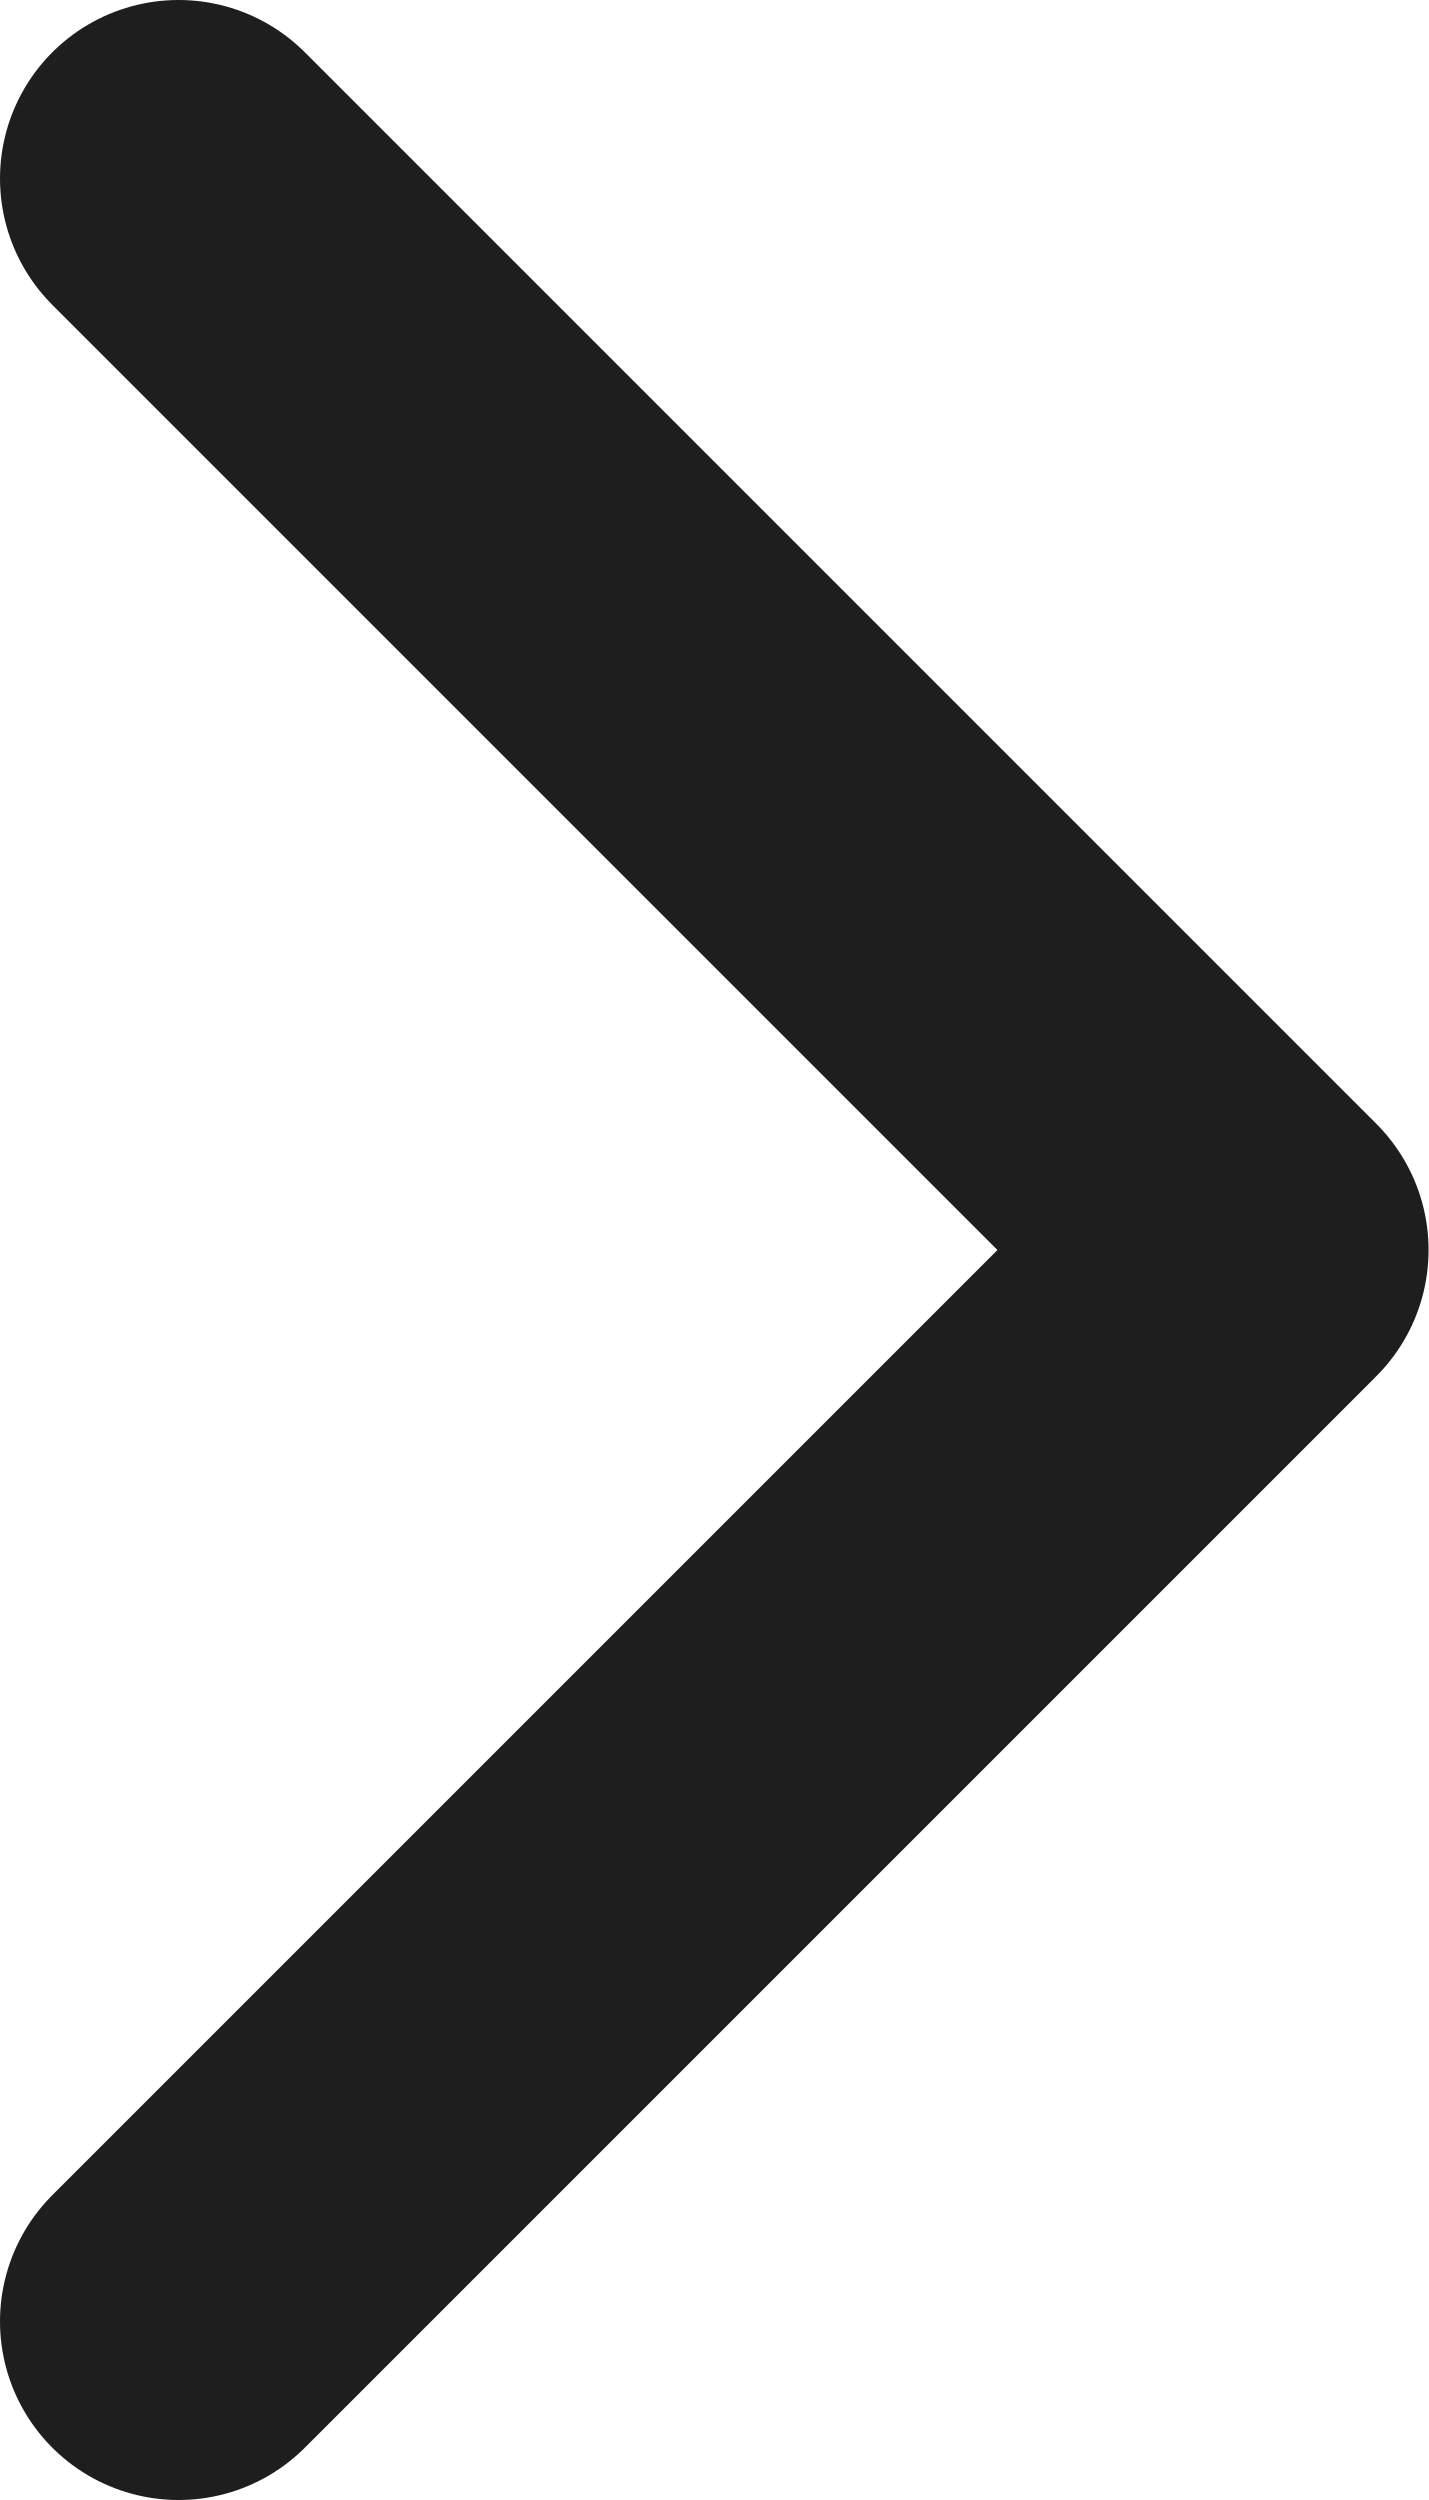
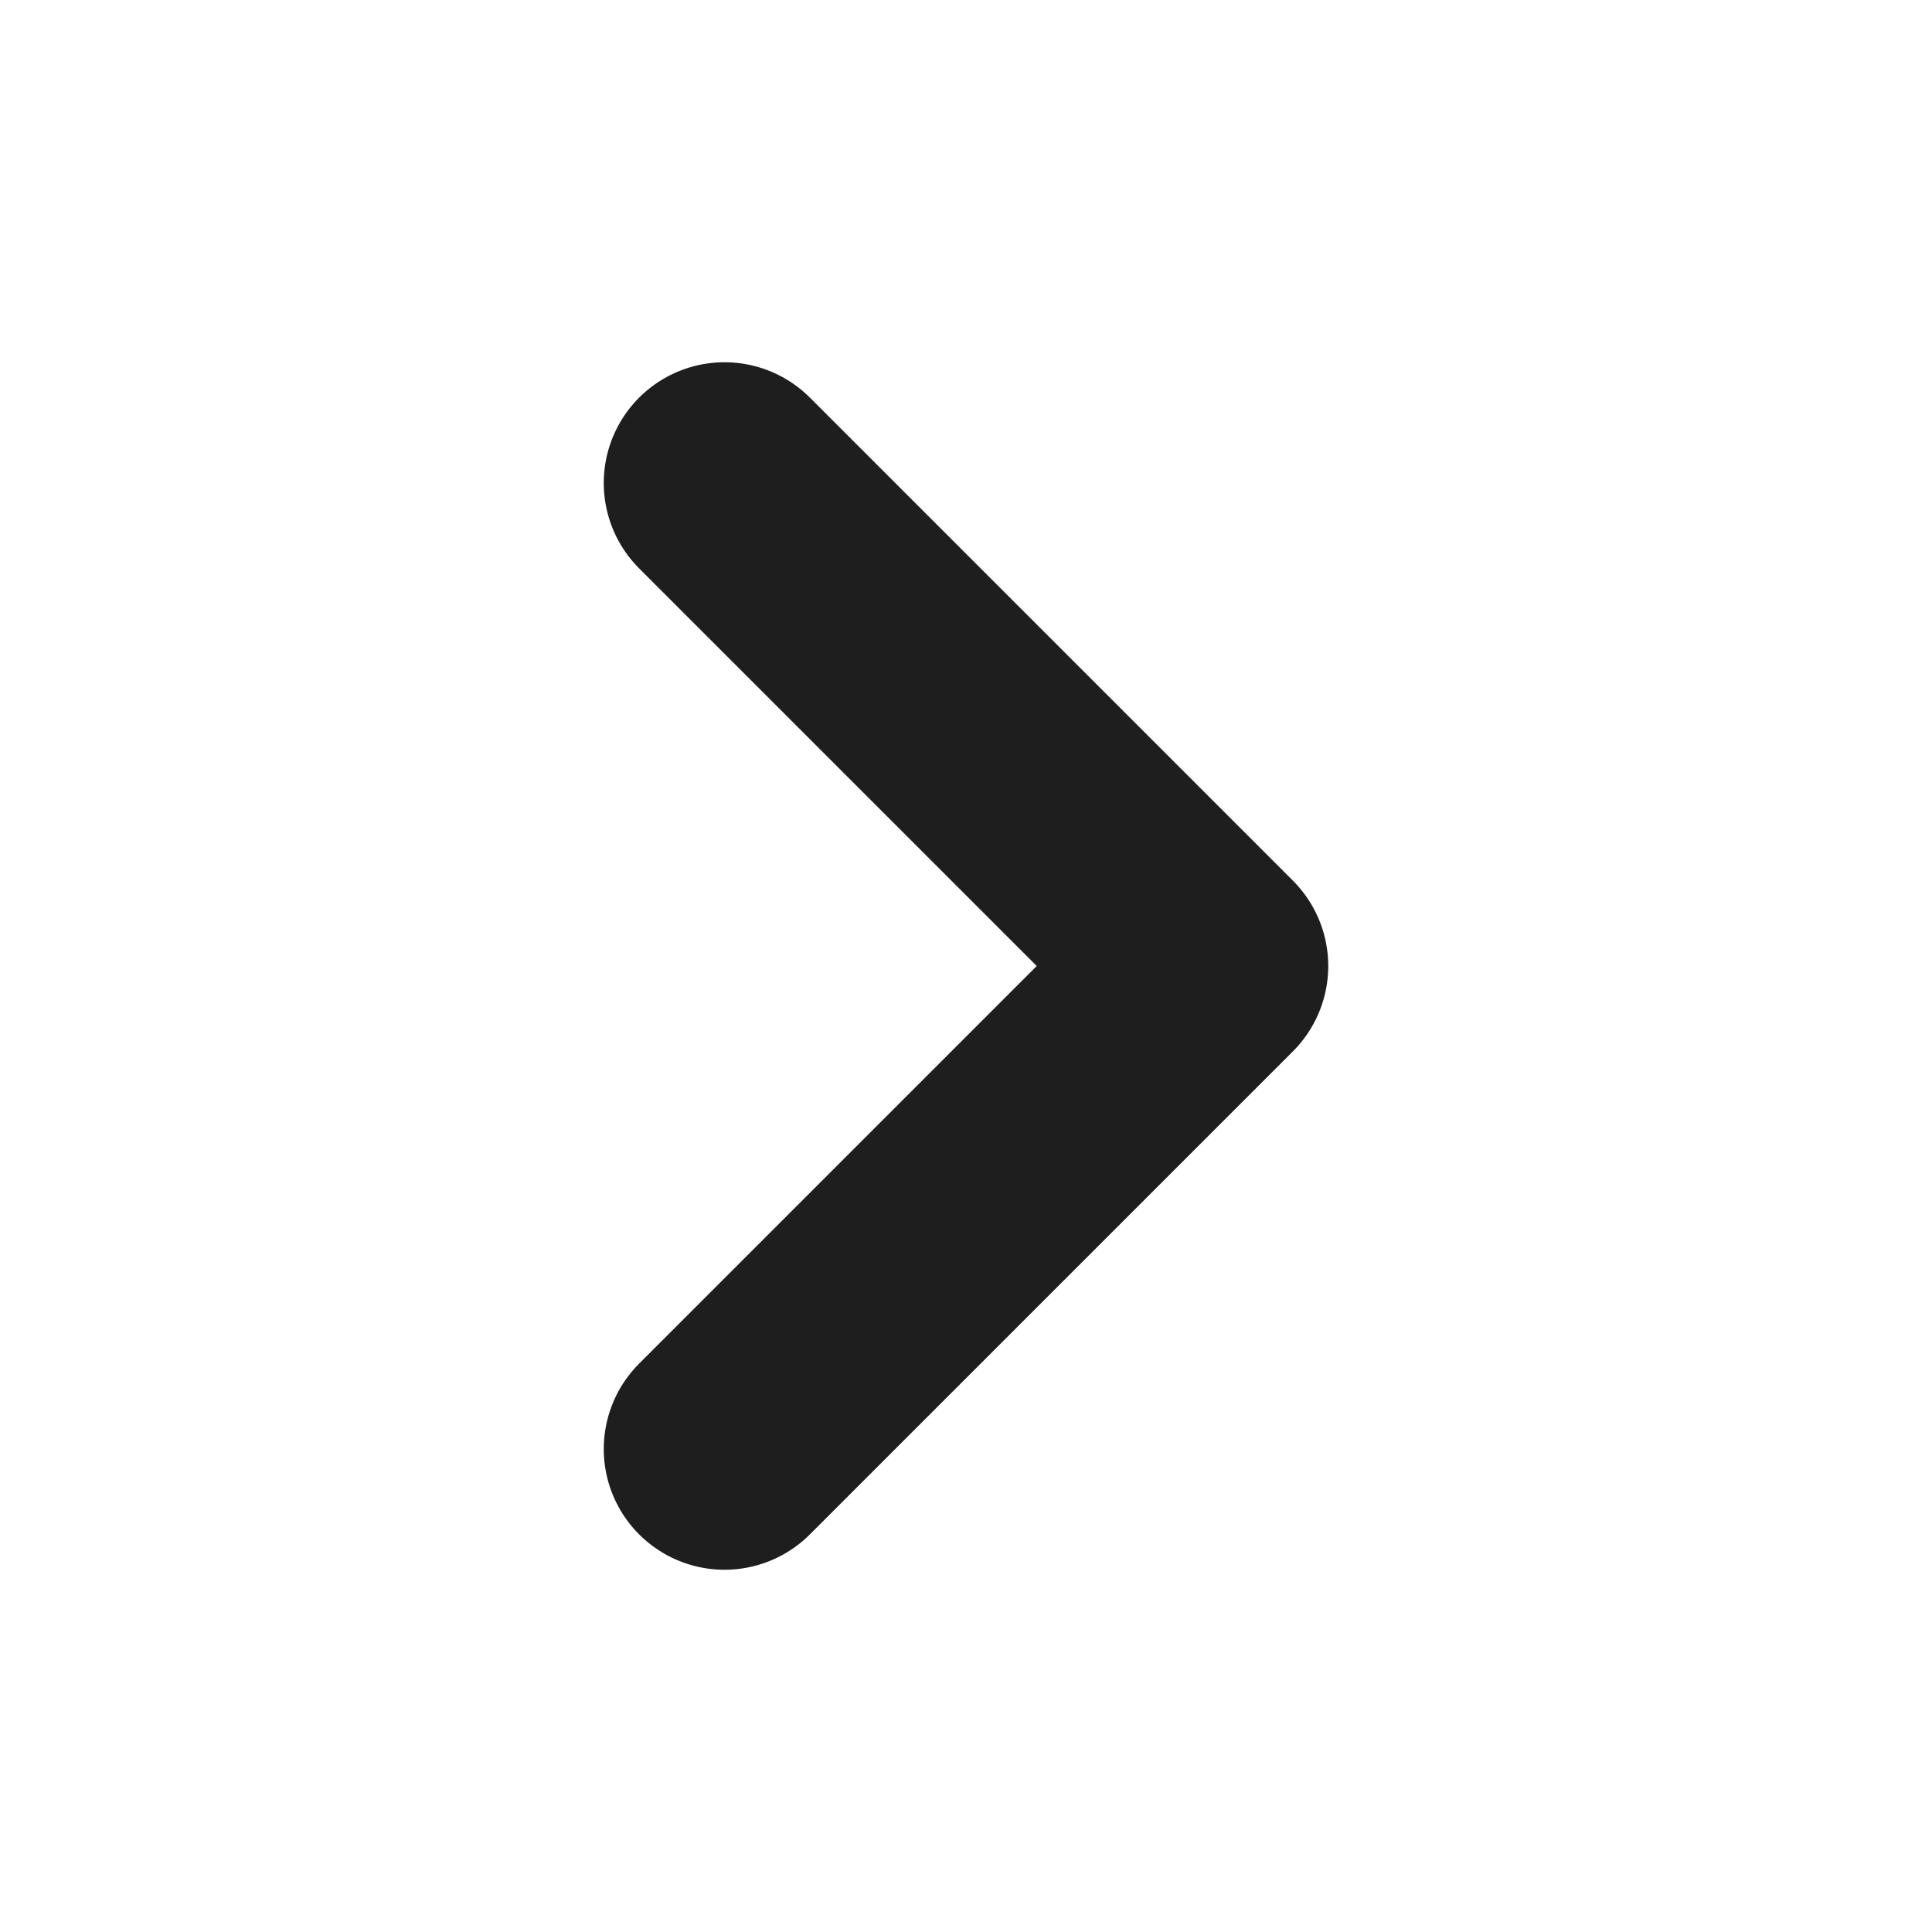
- <svg xmlns="http://www.w3.org/2000/svg" width="8" height="14" viewBox="0 0 8 14" fill="none">
-   <path d="M1 13L7 7L1 1" stroke="#1E1E1E" stroke-width="2" stroke-linecap="round" stroke-linejoin="round" />
+ <svg xmlns="http://www.w3.org/2000/svg" width="16" height="16" viewBox="0 0 16 16" fill="none">
+   <path d="M6 12L10 8L6 4" stroke="#1E1E1E" stroke-width="2" stroke-linecap="round" stroke-linejoin="round" />
</svg>
